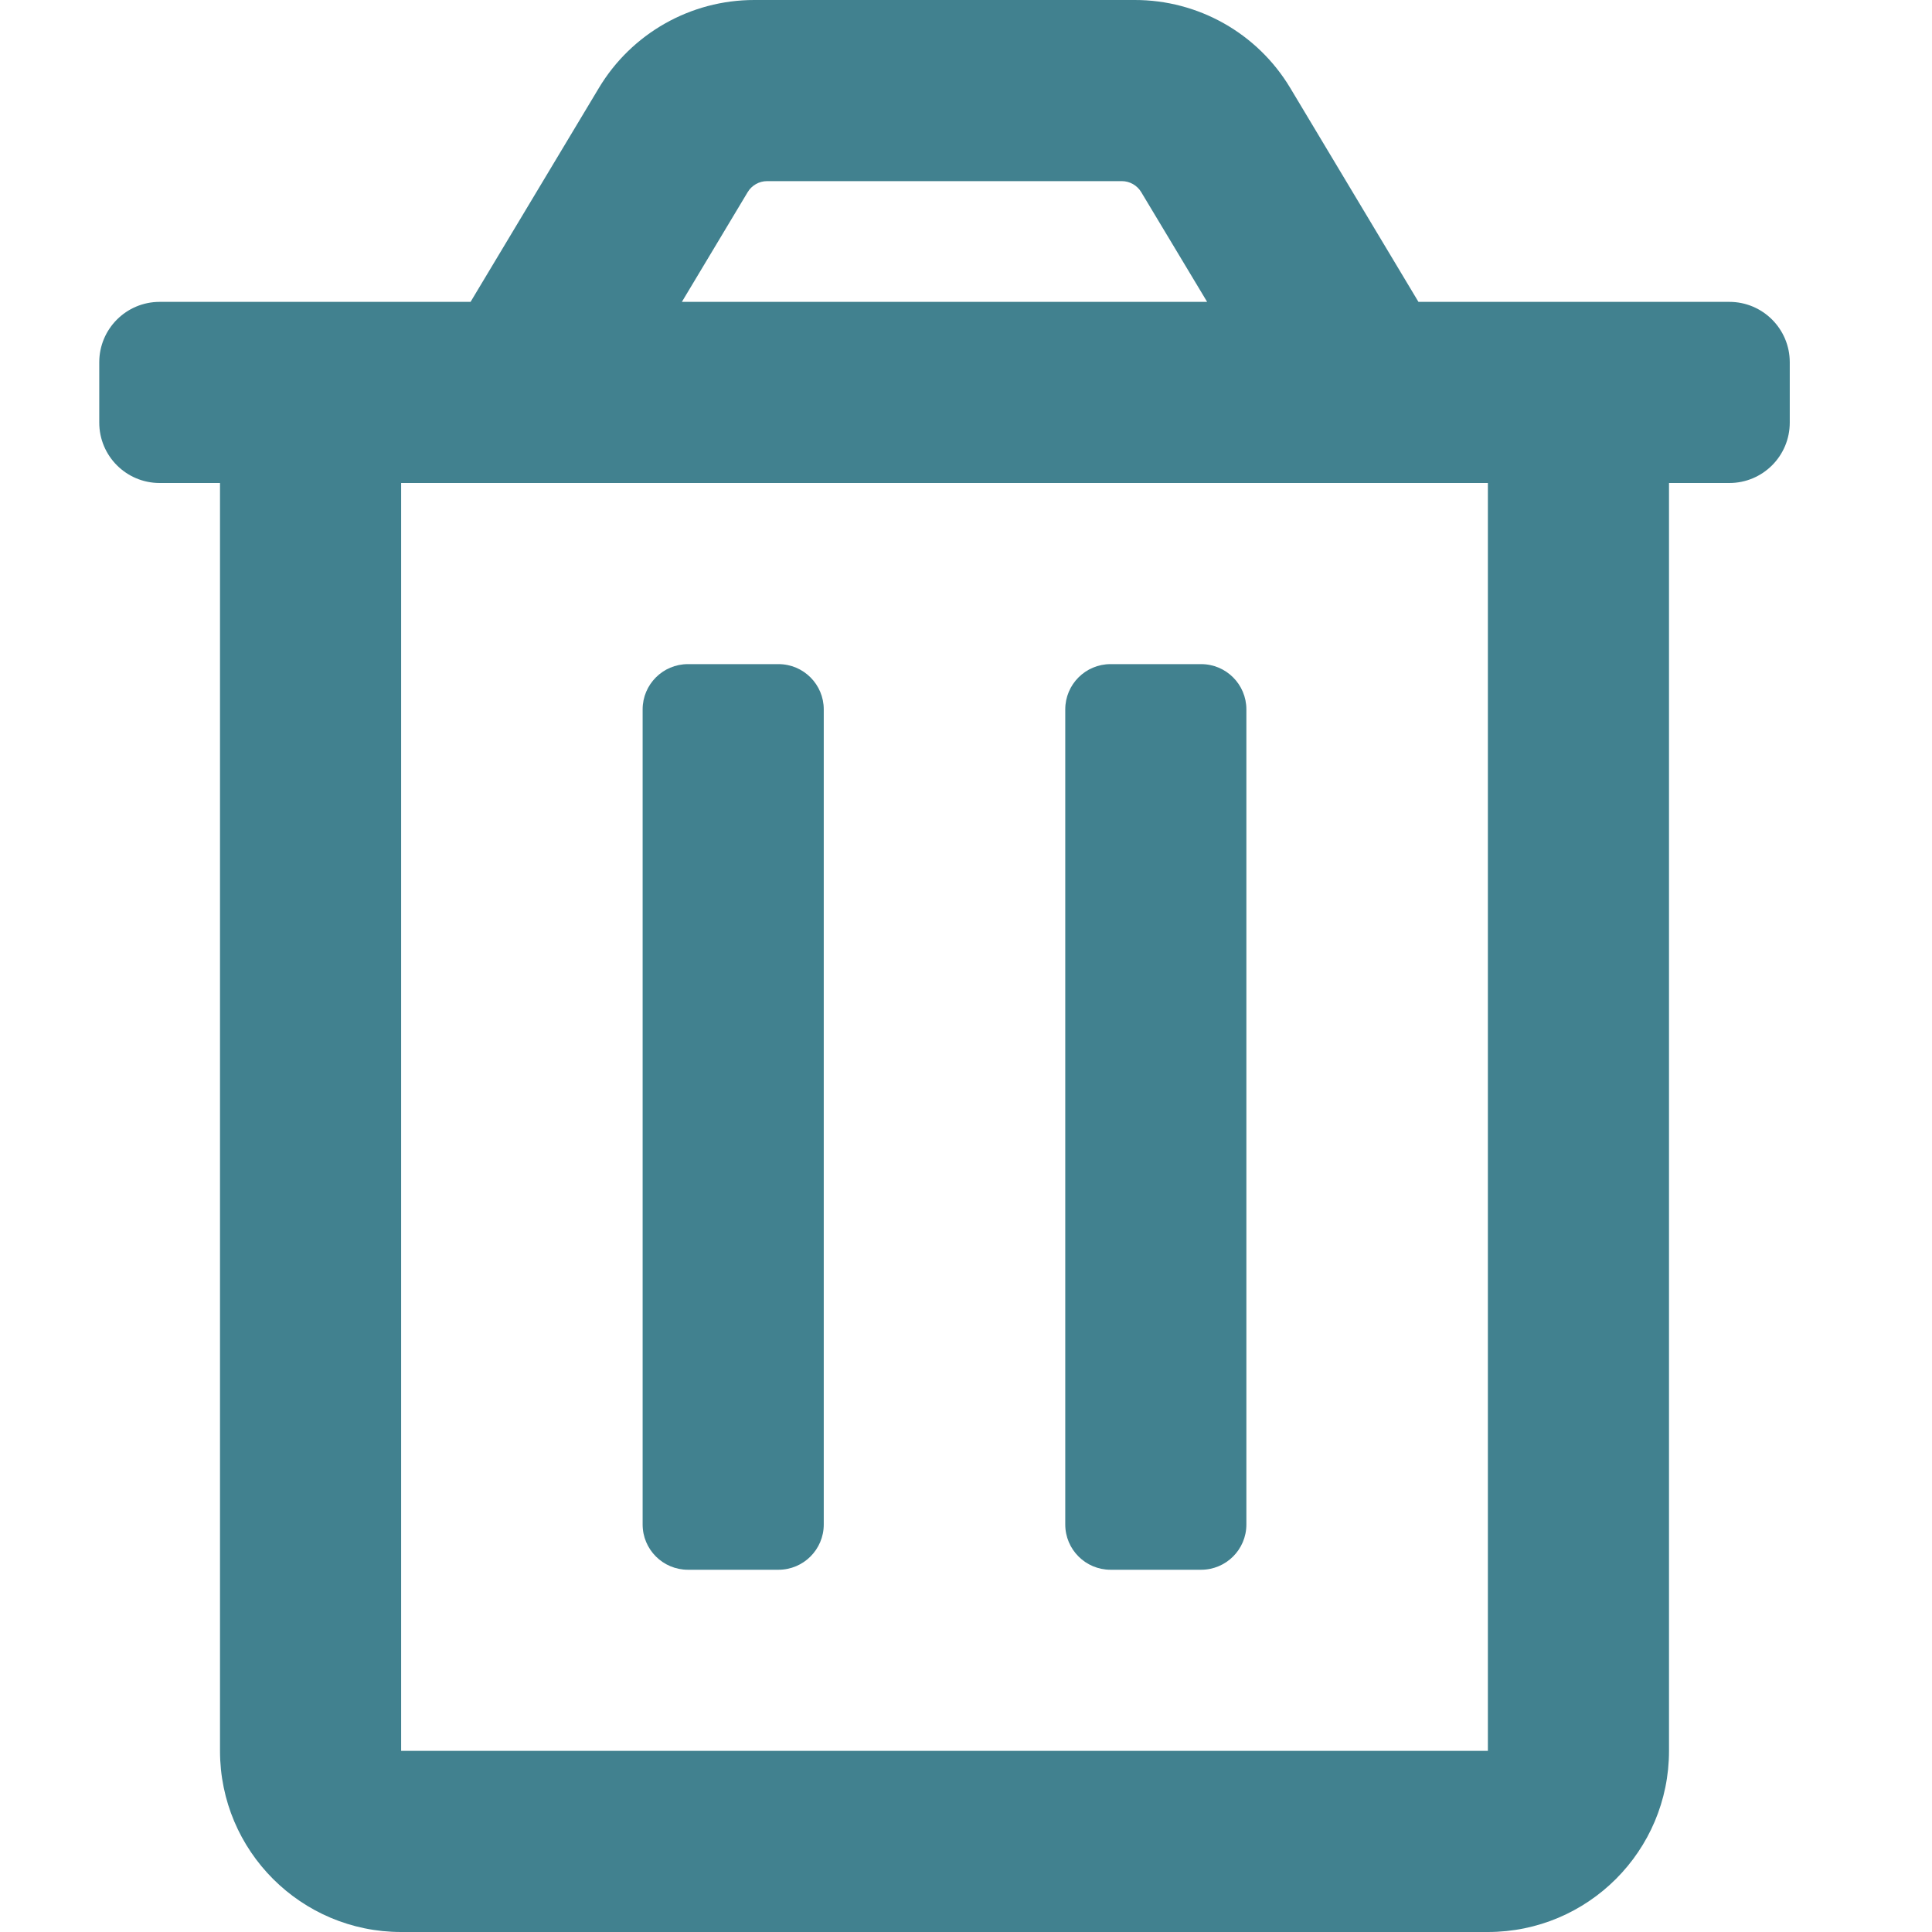
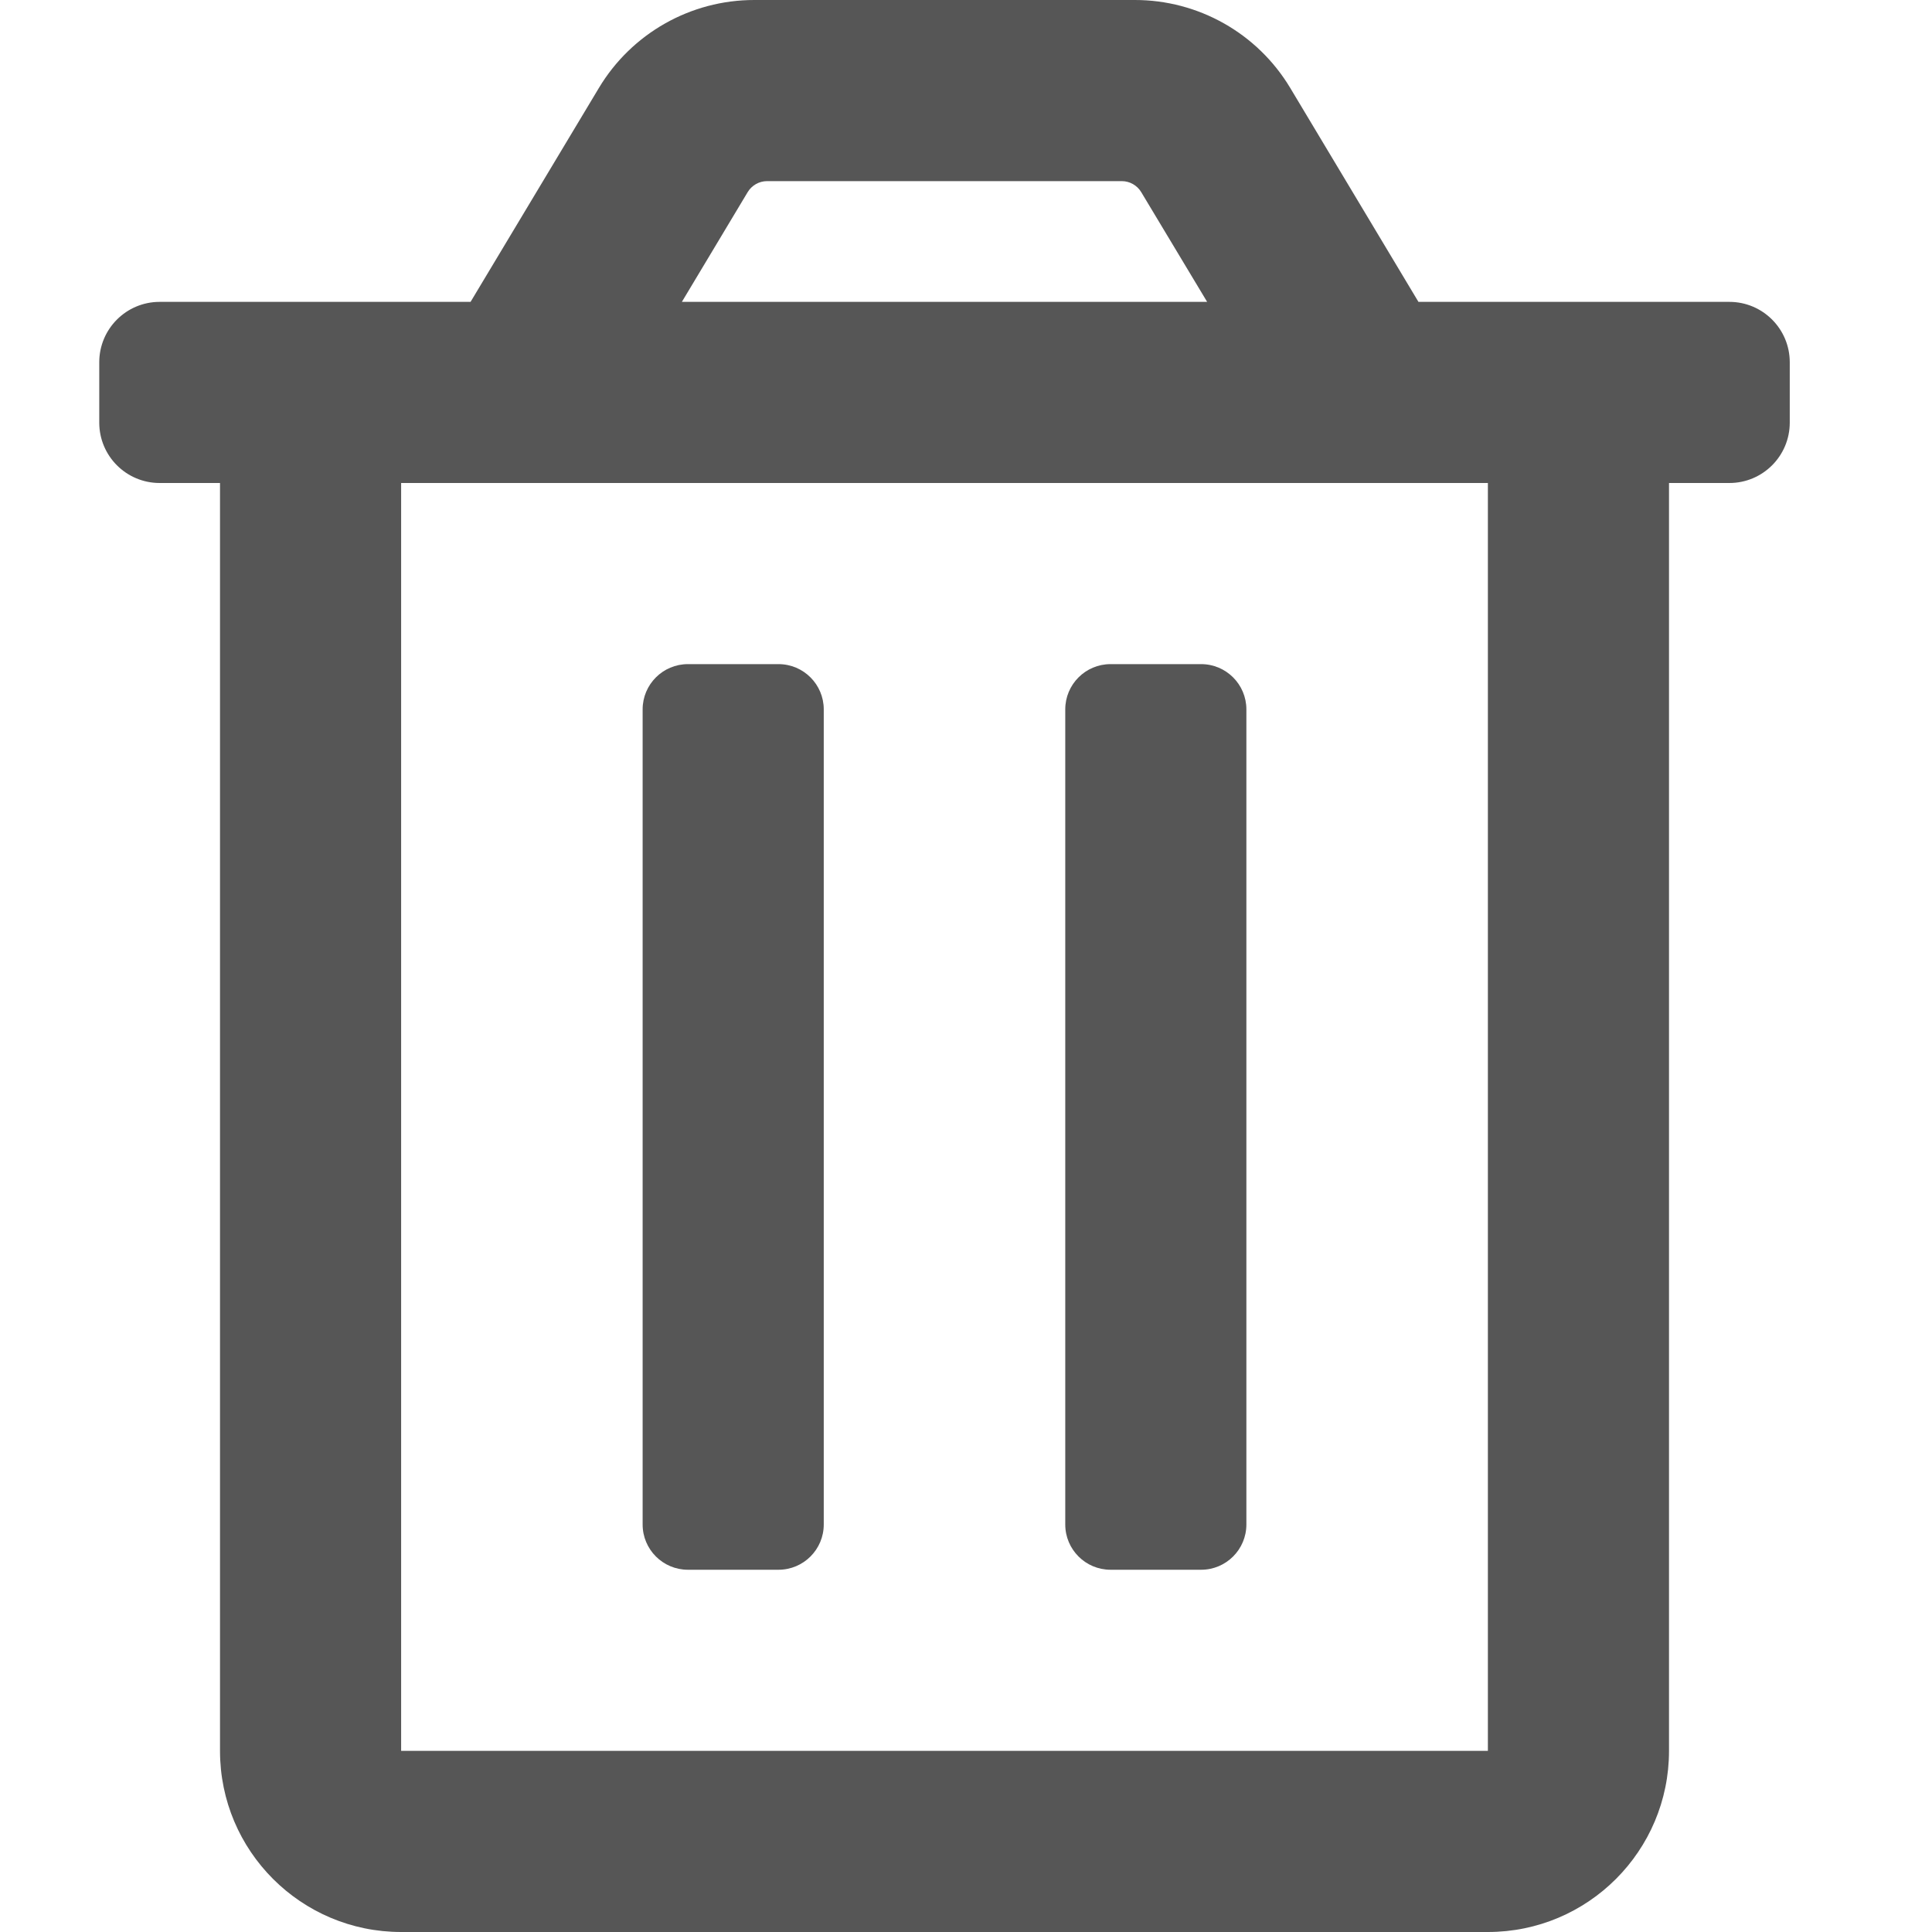
<svg xmlns="http://www.w3.org/2000/svg" viewBox="0 0 16 16" version="1.1" id="svg832" width="16" height="16">
  <defs id="defs836" />
-   <path d="m 9.197,13 h 0.75 a 0.375,0.375 0 0 0 0.375,-0.375 V 5.875 A 0.375,0.375 0 0 0 9.947,5.5 H 9.197 a 0.375,0.375 0 0 0 -0.375,0.375 v 6.75 a 0.375,0.375 0 0 0 0.375,0.375 z M 14.322,2.5 h -2.575 l -1.062,-1.772 A 1.5,1.5 0 0 0 9.397,-5.2727135e-6 H 6.247 A 1.5,1.5 0 0 0 4.96,0.728 L 3.897,2.5 H 1.322 a 0.5,0.5 0 0 0 -0.5,0.5 v 0.5 a 0.5,0.5 0 0 0 0.5,0.5 H 1.822 V 14.5 a 1.5,1.5 0 0 0 1.5,1.5 h 9 a 1.5,1.5 0 0 0 1.5,-1.5 V 4 h 0.5 a 0.5,0.5 0 0 0 0.5,-0.5 V 3 a 0.5,0.5 0 0 0 -0.5,-0.5 z M 6.192,1.591 a 0.188,0.188 0 0 1 0.161,-0.091 h 2.937 a 0.188,0.188 0 0 1 0.161,0.091 L 9.997,2.5 H 5.647 Z M 12.322,14.5 H 3.322 V 4 h 9 z m -6.625,-1.5 h 0.75 a 0.375,0.375 0 0 0 0.375,-0.375 V 5.875 A 0.375,0.375 0 0 0 6.447,5.5 H 5.697 a 0.375,0.375 0 0 0 -0.375,0.375 v 6.75 a 0.375,0.375 0 0 0 0.375,0.375 z" id="path830" style="stroke-width:0.031;fill:#41818f;fill-opacity:1" />
+   <path d="m 9.197,13 h 0.75 a 0.375,0.375 0 0 0 0.375,-0.375 V 5.875 A 0.375,0.375 0 0 0 9.947,5.5 H 9.197 a 0.375,0.375 0 0 0 -0.375,0.375 v 6.75 a 0.375,0.375 0 0 0 0.375,0.375 z M 14.322,2.5 h -2.575 l -1.062,-1.772 A 1.5,1.5 0 0 0 9.397,-5.2727135e-6 H 6.247 A 1.5,1.5 0 0 0 4.96,0.728 L 3.897,2.5 H 1.322 a 0.5,0.5 0 0 0 -0.5,0.5 v 0.5 a 0.5,0.5 0 0 0 0.5,0.5 H 1.822 V 14.5 a 1.5,1.5 0 0 0 1.5,1.5 h 9 a 1.5,1.5 0 0 0 1.5,-1.5 V 4 h 0.5 a 0.5,0.5 0 0 0 0.5,-0.5 V 3 a 0.5,0.5 0 0 0 -0.5,-0.5 z M 6.192,1.591 a 0.188,0.188 0 0 1 0.161,-0.091 h 2.937 a 0.188,0.188 0 0 1 0.161,0.091 L 9.997,2.5 H 5.647 Z M 12.322,14.5 H 3.322 V 4 h 9 z m -6.625,-1.5 h 0.75 a 0.375,0.375 0 0 0 0.375,-0.375 V 5.875 A 0.375,0.375 0 0 0 6.447,5.5 H 5.697 a 0.375,0.375 0 0 0 -0.375,0.375 v 6.75 a 0.375,0.375 0 0 0 0.375,0.375 z" id="path830" style="stroke-width:0.031;fill:#565656;fill-opacity:1" />
</svg>
